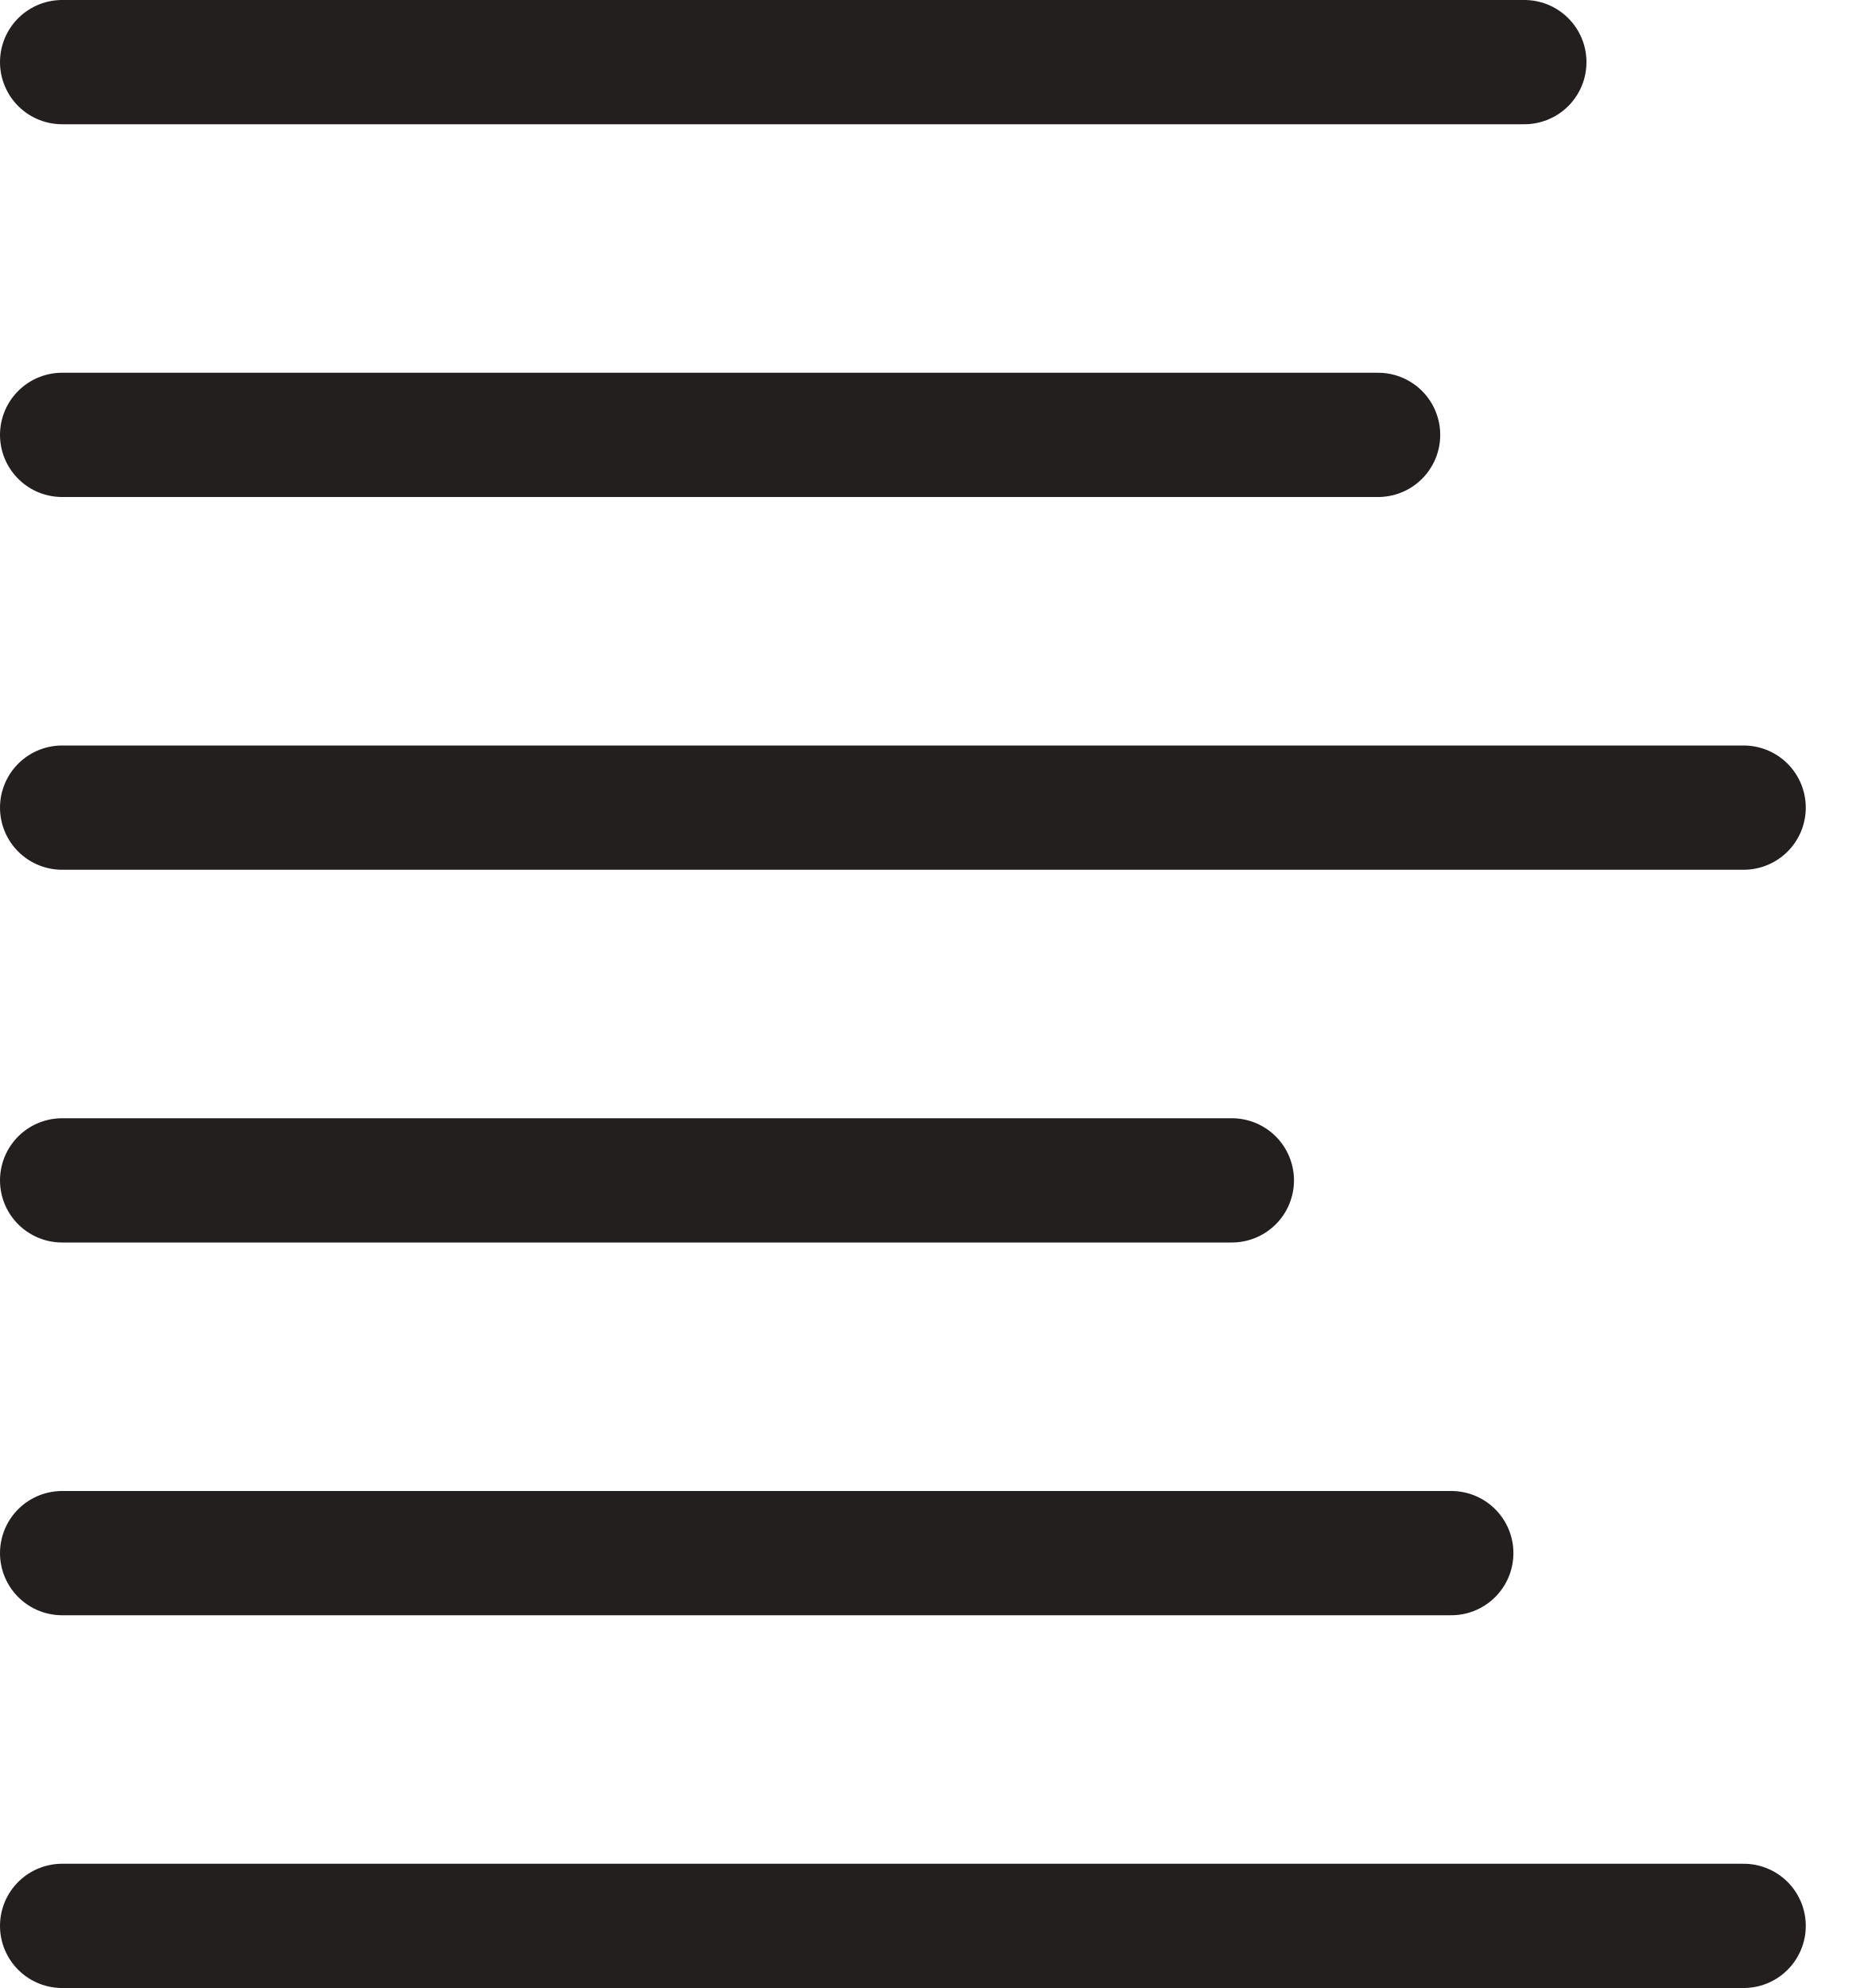
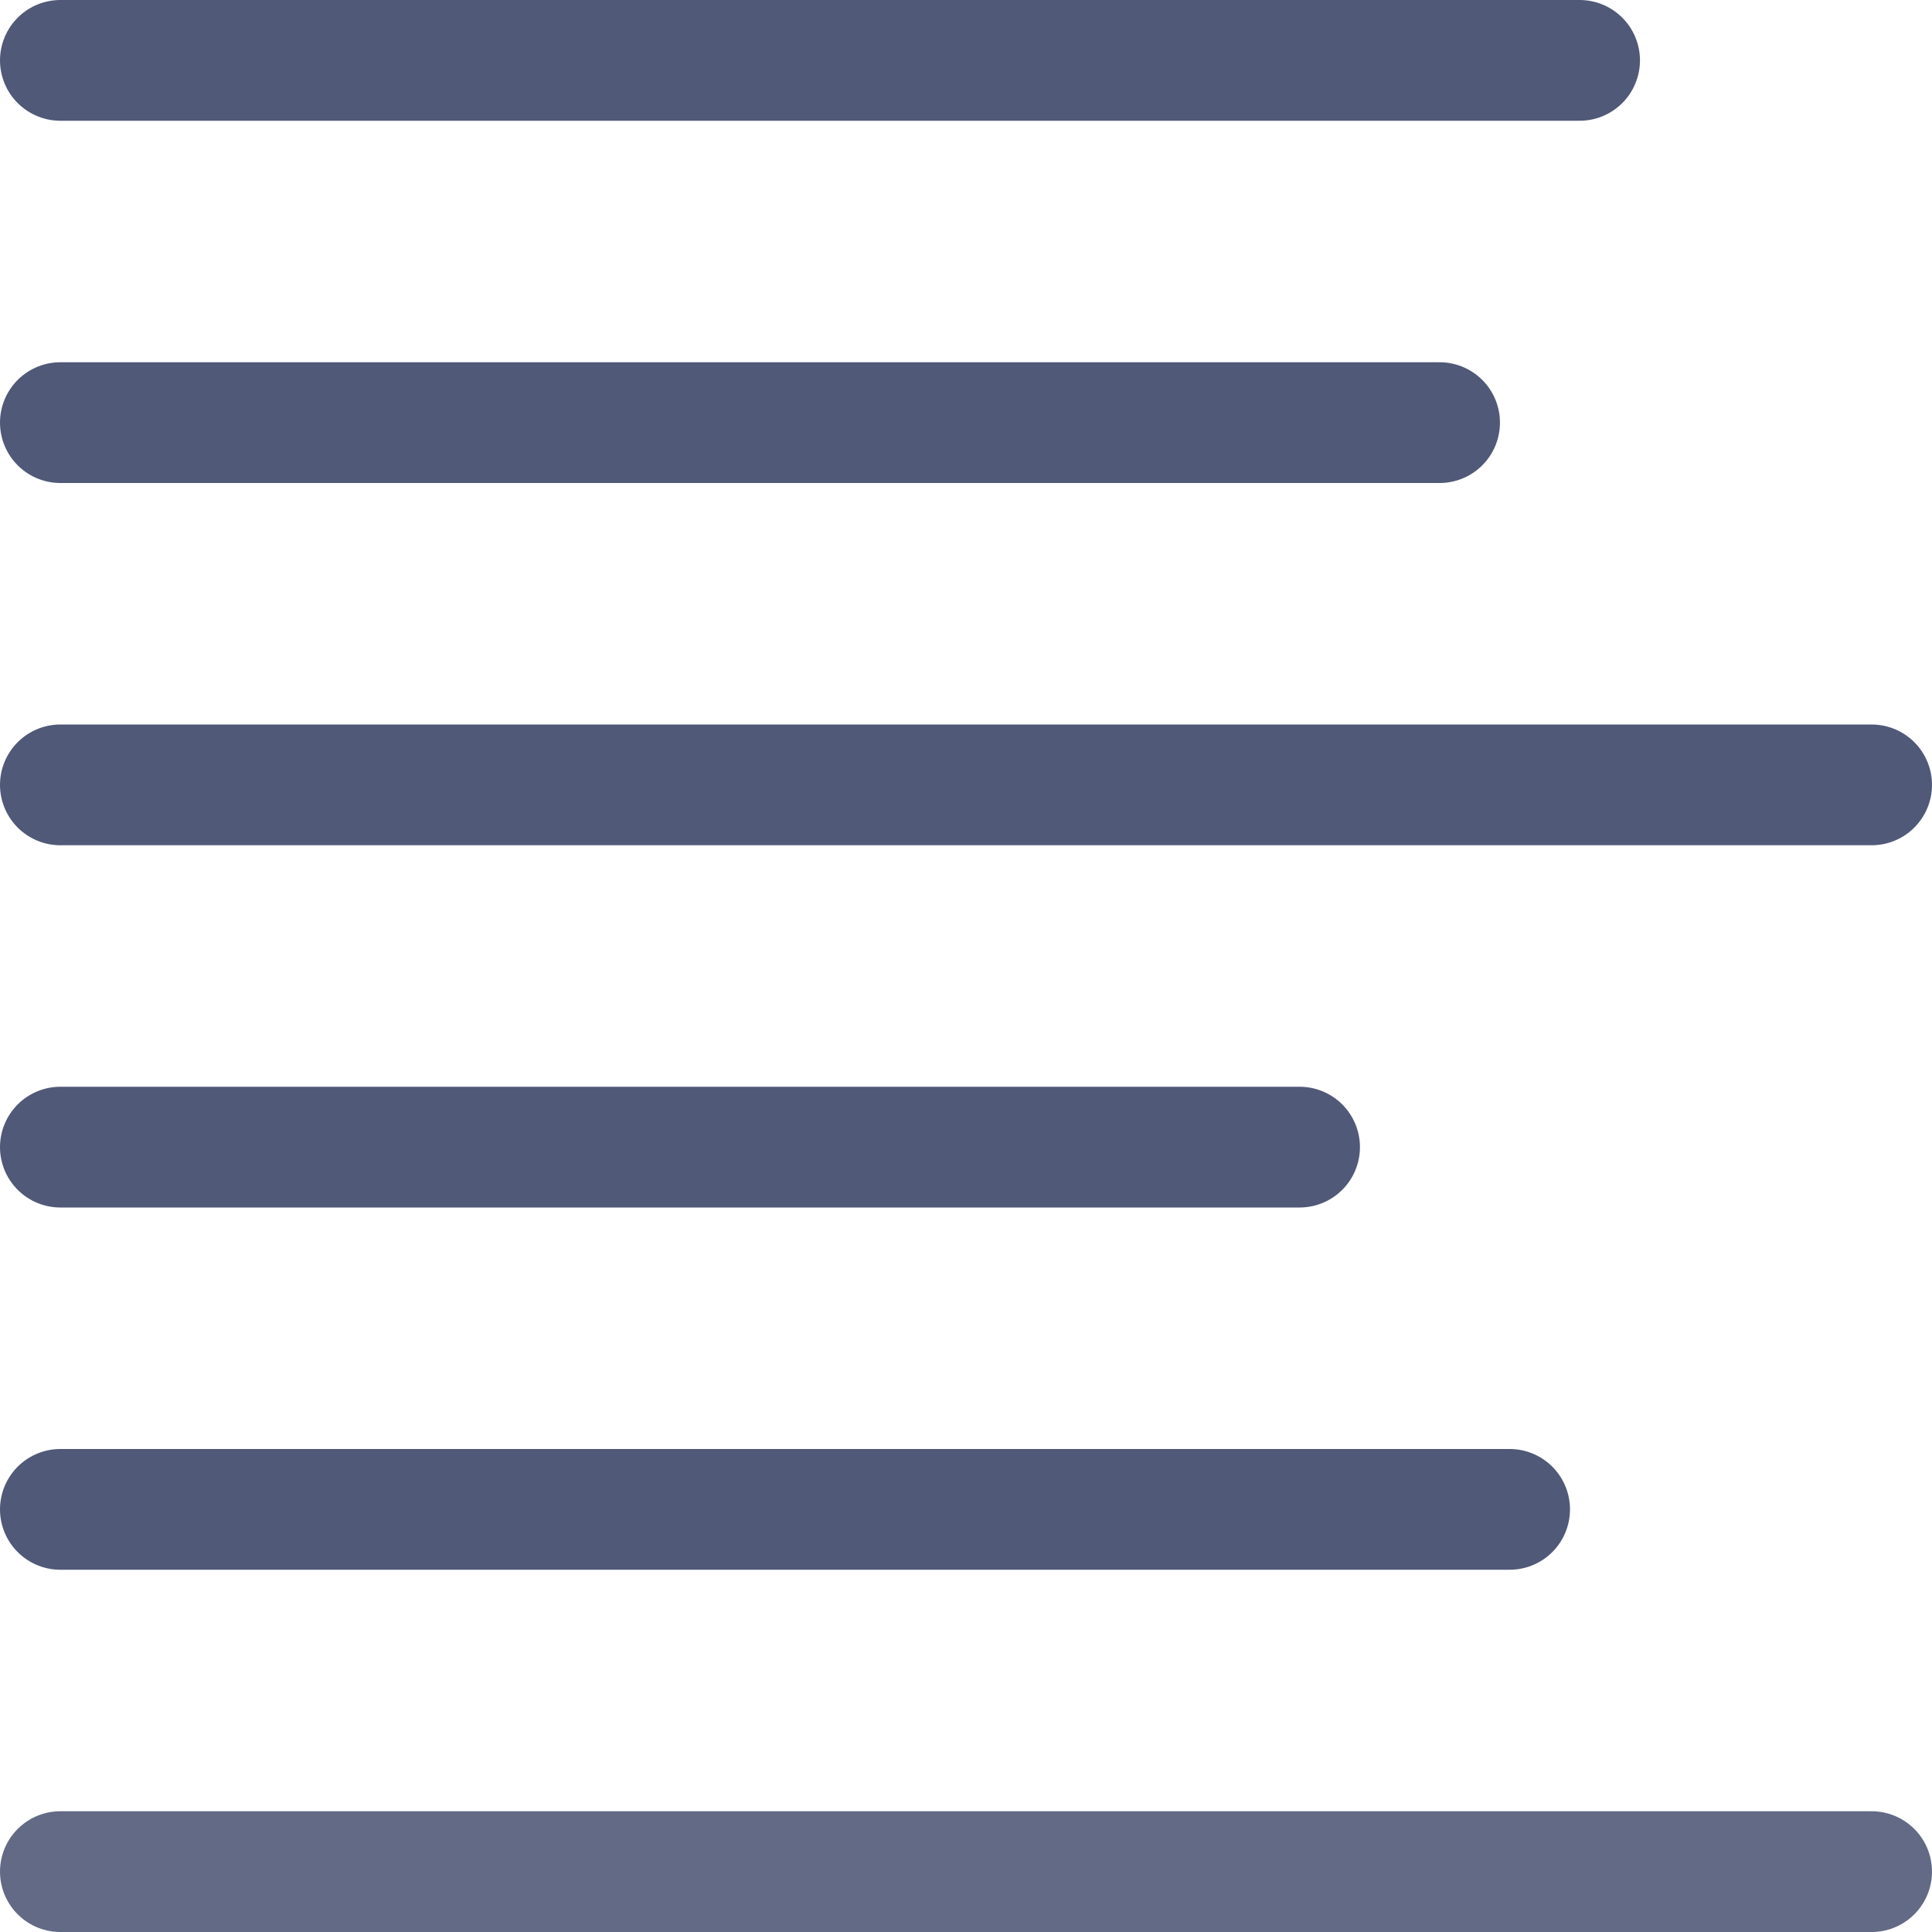
- <svg xmlns="http://www.w3.org/2000/svg" width="15px" height="16px" viewBox="0 0 15 16" version="1.1">
+ <svg xmlns="http://www.w3.org/2000/svg" width="32px" height="32px" viewBox="0 0 32 32" version="1.1">
  <defs />
-   <g id="Page-1" stroke="none" stroke-width="1" fill="none" fill-rule="evenodd">
-     <g id="Group-3" />
-     <g id="Group" transform="translate(-0.5, -1.5)" stroke-linecap="round" stroke="#231F1F" stroke-linejoin="round">
-       <g id="justifyleft">
-         <g id="Group" transform="translate(1, 0.5)">
-           <path d="M0,16.5 L13.533,16.5" id="Stroke-7030" />
-           <path d="M0,1.5 L11.768,1.5" id="Stroke-7031" />
-           <path d="M0,4.5 L10.591,4.5" id="Stroke-7033" />
-           <path d="M0,7.5 L13.533,7.5" id="Stroke-7034" />
-           <path d="M0,13.5 L11.18,13.5" id="Stroke-7037" />
-           <g id="Stroke-7036-+-Stroke-7052" transform="translate(0, 9.5)">
-             <path d="M0,1 L9.414,1" id="Stroke-7036" />
-           </g>
-         </g>
-       </g>
+   <g id="Icons" stroke="none" stroke-width="1" fill="none" fill-rule="evenodd">
+     <g id="justifyleft" stroke-width="2" stroke-linecap="round" stroke-linejoin="round">
+       <path d="M1,31 L31,31" id="Stroke-7030" stroke="#626A85" />
+       <path d="M1,1 L26.163,1" id="Stroke-7031" stroke="#505977" />
+       <path d="M1,7 L23.844,7" id="Stroke-7033" stroke="#505977" />
+       <path d="M1,13 L31,13" id="Stroke-7034" stroke="#505977" />
+       <path d="M1,25 L25.004,25" id="Stroke-7037" stroke="#505977" />
+       <path d="M1,19 L21.525,19" id="Stroke-7036" stroke="#505977" />
    </g>
  </g>
</svg>
